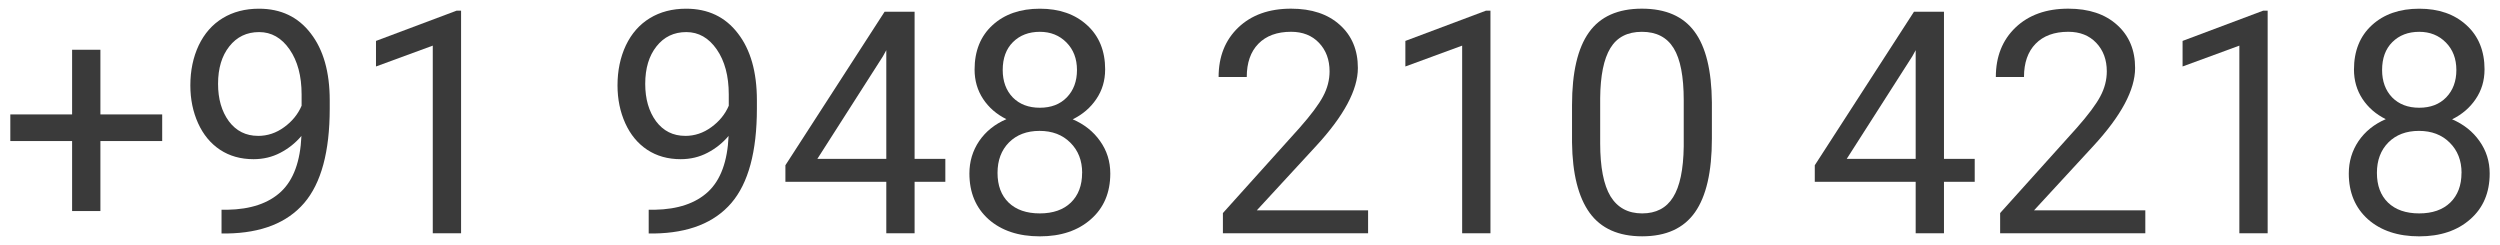
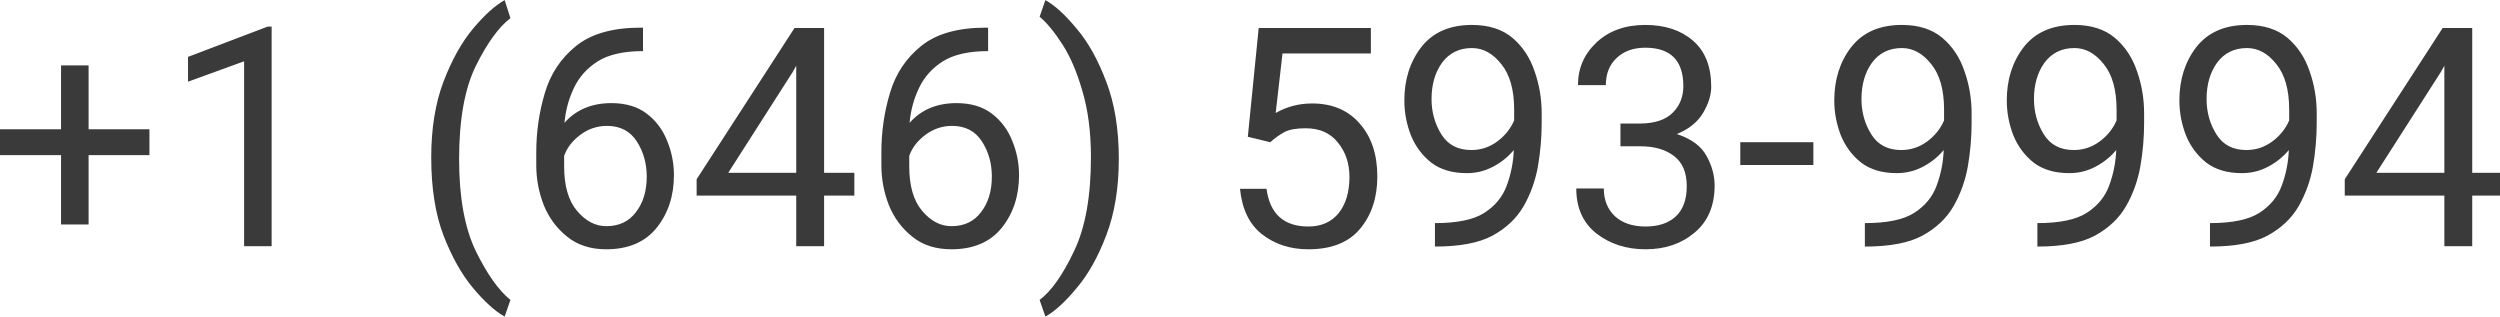
- <svg xmlns="http://www.w3.org/2000/svg" width="84.891mm" height="8.319mm" viewBox="0 0 84.891 8.319" version="1.1" id="svg8">
-   <defs id="defs2" />
-   <g id="layer1" transform="translate(-35.12055,-102.2405)">
-     <g aria-label="+91 948 210 4218" id="text835" style="font-size:10.583px;line-height:1.25;font-family:Roboto;-inkscape-font-specification:Roboto;fill:#3a3a3a;fill-opacity:1;stroke-width:0.265" transform="translate(-0.08406325,-0.2071331)">
-       <path d="m 38.614,106.333 h 2.098 v 0.904 h -2.098 v 2.377 h -0.961 v -2.377 h -2.098 v -0.904 h 2.098 v -2.196 h 0.961 z" style="fill:#3a3a3a;fill-opacity:1;stroke-width:0.265" id="path907" />
-       <path d="m 45.441,107.062 q -0.3,0.357 -0.718,0.574 -0.413,0.217 -0.91,0.217 -0.651,0 -1.137,-0.32 -0.481,-0.32 -0.744,-0.899 -0.264,-0.584 -0.264,-1.287 0,-0.754 0.284,-1.359 0.289,-0.605 0.816,-0.925 0.527,-0.32 1.23,-0.32 1.116,0 1.757,0.837 0.646,0.832 0.646,2.274 v 0.279 q 0,2.196 -0.868,3.209 -0.868,1.008 -2.62,1.034 h -0.186 v -0.806 h 0.202 q 1.183,-0.021 1.819,-0.615 0.636,-0.599 0.692,-1.891 z m -1.473,0 q 0.481,0 0.884,-0.295 0.408,-0.295 0.594,-0.729 v -0.382 q 0,-0.941 -0.408,-1.53 -0.408,-0.589 -1.034,-0.589 -0.63,0 -1.013,0.486 -0.382,0.481 -0.382,1.271 0,0.77 0.367,1.271 0.372,0.496 0.992,0.496 z" style="fill:#3a3a3a;fill-opacity:1;stroke-width:0.265" id="path909" />
-       <path d="m 50.861,110.369 h -0.961 v -6.372 l -1.928,0.708 v -0.868 l 2.739,-1.028 h 0.15 z" style="fill:#3a3a3a;fill-opacity:1;stroke-width:0.265" id="path911" />
-       <path d="m 59.946,107.062 q -0.3,0.357 -0.718,0.574 -0.413,0.217 -0.91,0.217 -0.651,0 -1.137,-0.32 -0.481,-0.32 -0.744,-0.899 -0.264,-0.584 -0.264,-1.287 0,-0.754 0.284,-1.359 0.289,-0.605 0.816,-0.925 0.527,-0.32 1.23,-0.32 1.116,0 1.757,0.837 0.646,0.832 0.646,2.274 v 0.279 q 0,2.196 -0.868,3.209 -0.868,1.008 -2.62,1.034 h -0.186 v -0.806 h 0.202 q 1.183,-0.021 1.819,-0.615 0.636,-0.599 0.692,-1.891 z m -1.473,0 q 0.481,0 0.884,-0.295 0.408,-0.295 0.594,-0.729 v -0.382 q 0,-0.941 -0.408,-1.53 -0.408,-0.589 -1.034,-0.589 -0.63,0 -1.013,0.486 -0.382,0.481 -0.382,1.271 0,0.77 0.367,1.271 0.372,0.496 0.992,0.496 z" style="fill:#3a3a3a;fill-opacity:1;stroke-width:0.265" id="path913" />
-       <path d="m 66.261,107.842 h 1.044 v 0.78 H 66.261 v 1.747 h -0.961 v -1.747 h -3.426 v -0.563 l 3.369,-5.214 H 66.261 Z m -3.302,0 h 2.341 v -3.69 l -0.114,0.207 z" style="fill:#3a3a3a;fill-opacity:1;stroke-width:0.265" id="path915" />
-       <path d="m 72.731,104.809 q 0,0.563 -0.3,1.003 -0.295,0.439 -0.801,0.687 0.589,0.253 0.93,0.739 0.346,0.486 0.346,1.101 0,0.977 -0.661,1.555 -0.656,0.579 -1.731,0.579 -1.085,0 -1.741,-0.579 -0.651,-0.584 -0.651,-1.555 0,-0.61 0.331,-1.101 0.336,-0.491 0.925,-0.744 -0.501,-0.248 -0.791,-0.687 -0.289,-0.439 -0.289,-0.997 0,-0.951 0.61,-1.509 0.61,-0.558 1.607,-0.558 0.992,0 1.602,0.558 0.615,0.558 0.615,1.509 z m -0.78,3.509 q 0,-0.63 -0.403,-1.028 -0.398,-0.398 -1.044,-0.398 -0.646,0 -1.039,0.393 -0.388,0.393 -0.388,1.034 0,0.641 0.377,1.008 0.382,0.367 1.059,0.367 0.672,0 1.054,-0.367 0.382,-0.372 0.382,-1.008 z m -1.437,-4.79 q -0.563,0 -0.915,0.351 -0.346,0.346 -0.346,0.946 0,0.574 0.341,0.93 0.346,0.351 0.92,0.351 0.574,0 0.915,-0.351 0.346,-0.357 0.346,-0.93 0,-0.574 -0.357,-0.935 -0.357,-0.362 -0.904,-0.362 z" style="fill:#3a3a3a;fill-opacity:1;stroke-width:0.265" id="path917" />
-       <path d="m 81.66,110.369 h -4.93 v -0.687 l 2.604,-2.894 q 0.579,-0.656 0.796,-1.065 0.222,-0.413 0.222,-0.853 0,-0.589 -0.357,-0.966 -0.357,-0.377 -0.951,-0.377 -0.713,0 -1.111,0.408 -0.393,0.403 -0.393,1.127 h -0.956 q 0,-1.039 0.667,-1.679 0.672,-0.641 1.793,-0.641 1.049,0 1.659,0.553 0.61,0.548 0.61,1.462 0,1.111 -1.416,2.646 l -2.015,2.186 h 3.778 z" style="fill:#3a3a3a;fill-opacity:1;stroke-width:0.265" id="path919" />
-       <path d="m 85.815,110.369 h -0.961 v -6.372 l -1.928,0.708 v -0.868 l 2.739,-1.028 H 85.815 Z" style="fill:#3a3a3a;fill-opacity:1;stroke-width:0.265" id="path921" />
-       <path d="m 93.334,107.16 q 0,1.679 -0.574,2.496 -0.574,0.816 -1.793,0.816 -1.204,0 -1.783,-0.796 -0.579,-0.801 -0.599,-2.387 v -1.276 q 0,-1.659 0.574,-2.465 0.574,-0.806 1.798,-0.806 1.214,0 1.788,0.78 0.574,0.775 0.589,2.398 z m -0.956,-1.307 q 0,-1.214 -0.341,-1.767 -0.341,-0.558 -1.08,-0.558 -0.734,0 -1.07,0.553 -0.336,0.553 -0.346,1.7 v 1.53 q 0,1.22 0.351,1.804 0.357,0.579 1.075,0.579 0.708,0 1.049,-0.548 0.346,-0.548 0.362,-1.726 z" style="fill:#3a3a3a;fill-opacity:1;stroke-width:0.265" id="path923" />
-       <path d="m 101.215,107.842 h 1.044 v 0.78 h -1.044 v 1.747 h -0.961 v -1.747 h -3.426 v -0.563 l 3.369,-5.214 h 1.018 z m -3.302,0 h 2.341 v -3.69 l -0.114,0.207 z" style="fill:#3a3a3a;fill-opacity:1;stroke-width:0.265" id="path925" />
-       <path d="m 108.052,110.369 h -4.93 v -0.687 l 2.604,-2.894 q 0.579,-0.656 0.796,-1.065 0.222,-0.413 0.222,-0.853 0,-0.589 -0.357,-0.966 -0.357,-0.377 -0.951,-0.377 -0.713,0 -1.111,0.408 -0.393,0.403 -0.393,1.127 h -0.956 q 0,-1.039 0.667,-1.679 0.672,-0.641 1.793,-0.641 1.049,0 1.659,0.553 0.61,0.548 0.61,1.462 0,1.111 -1.416,2.646 l -2.015,2.186 h 3.778 z" style="fill:#3a3a3a;fill-opacity:1;stroke-width:0.265" id="path927" />
-       <path d="m 112.206,110.369 h -0.961 v -6.372 l -1.928,0.708 v -0.868 l 2.739,-1.028 h 0.15 z" style="fill:#3a3a3a;fill-opacity:1;stroke-width:0.265" id="path929" />
-       <path d="m 119.57,104.809 q 0,0.563 -0.3,1.003 -0.295,0.439 -0.801,0.687 0.589,0.253 0.93,0.739 0.346,0.486 0.346,1.101 0,0.977 -0.661,1.555 -0.656,0.579 -1.731,0.579 -1.085,0 -1.741,-0.579 -0.651,-0.584 -0.651,-1.555 0,-0.61 0.331,-1.101 0.336,-0.491 0.925,-0.744 -0.501,-0.248 -0.791,-0.687 -0.289,-0.439 -0.289,-0.997 0,-0.951 0.61,-1.509 0.61,-0.558 1.607,-0.558 0.992,0 1.602,0.558 0.615,0.558 0.615,1.509 z m -0.78,3.509 q 0,-0.63 -0.403,-1.028 -0.398,-0.398 -1.044,-0.398 -0.646,0 -1.039,0.393 -0.388,0.393 -0.388,1.034 0,0.641 0.377,1.008 0.382,0.367 1.059,0.367 0.672,0 1.054,-0.367 0.382,-0.372 0.382,-1.008 z m -1.437,-4.79 q -0.563,0 -0.915,0.351 -0.346,0.346 -0.346,0.946 0,0.574 0.341,0.93 0.346,0.351 0.92,0.351 0.574,0 0.915,-0.351 0.346,-0.357 0.346,-0.93 0,-0.574 -0.357,-0.935 -0.357,-0.362 -0.904,-0.362 z" style="fill:#3a3a3a;fill-opacity:1;stroke-width:0.265" id="path931" />
-     </g>
+ <svg xmlns="http://www.w3.org/2000/svg" width="114.915mm" height="14.559mm" viewBox="0 0 114.915 14.559" version="1.1" id="svg1">
+   <defs id="defs1" />
+   <g id="layer1" transform="translate(-47.53743,-18.34609)">
+     <text xml:space="preserve" style="font-size:14.111px;fill:#000000;stroke-width:0.265" x="47" y="29.667" id="text1">
+       <tspan id="tspan1" style="font-style:normal;font-variant:normal;font-weight:normal;font-stretch:normal;font-size:14.111px;font-family:Roboto;-inkscape-font-specification:Roboto;fill:#3a3a3a;fill-opacity:1;stroke-width:0.265" x="47" y="29.667">+1 (646) 593-9994</tspan>
+     </text>
  </g>
</svg>
